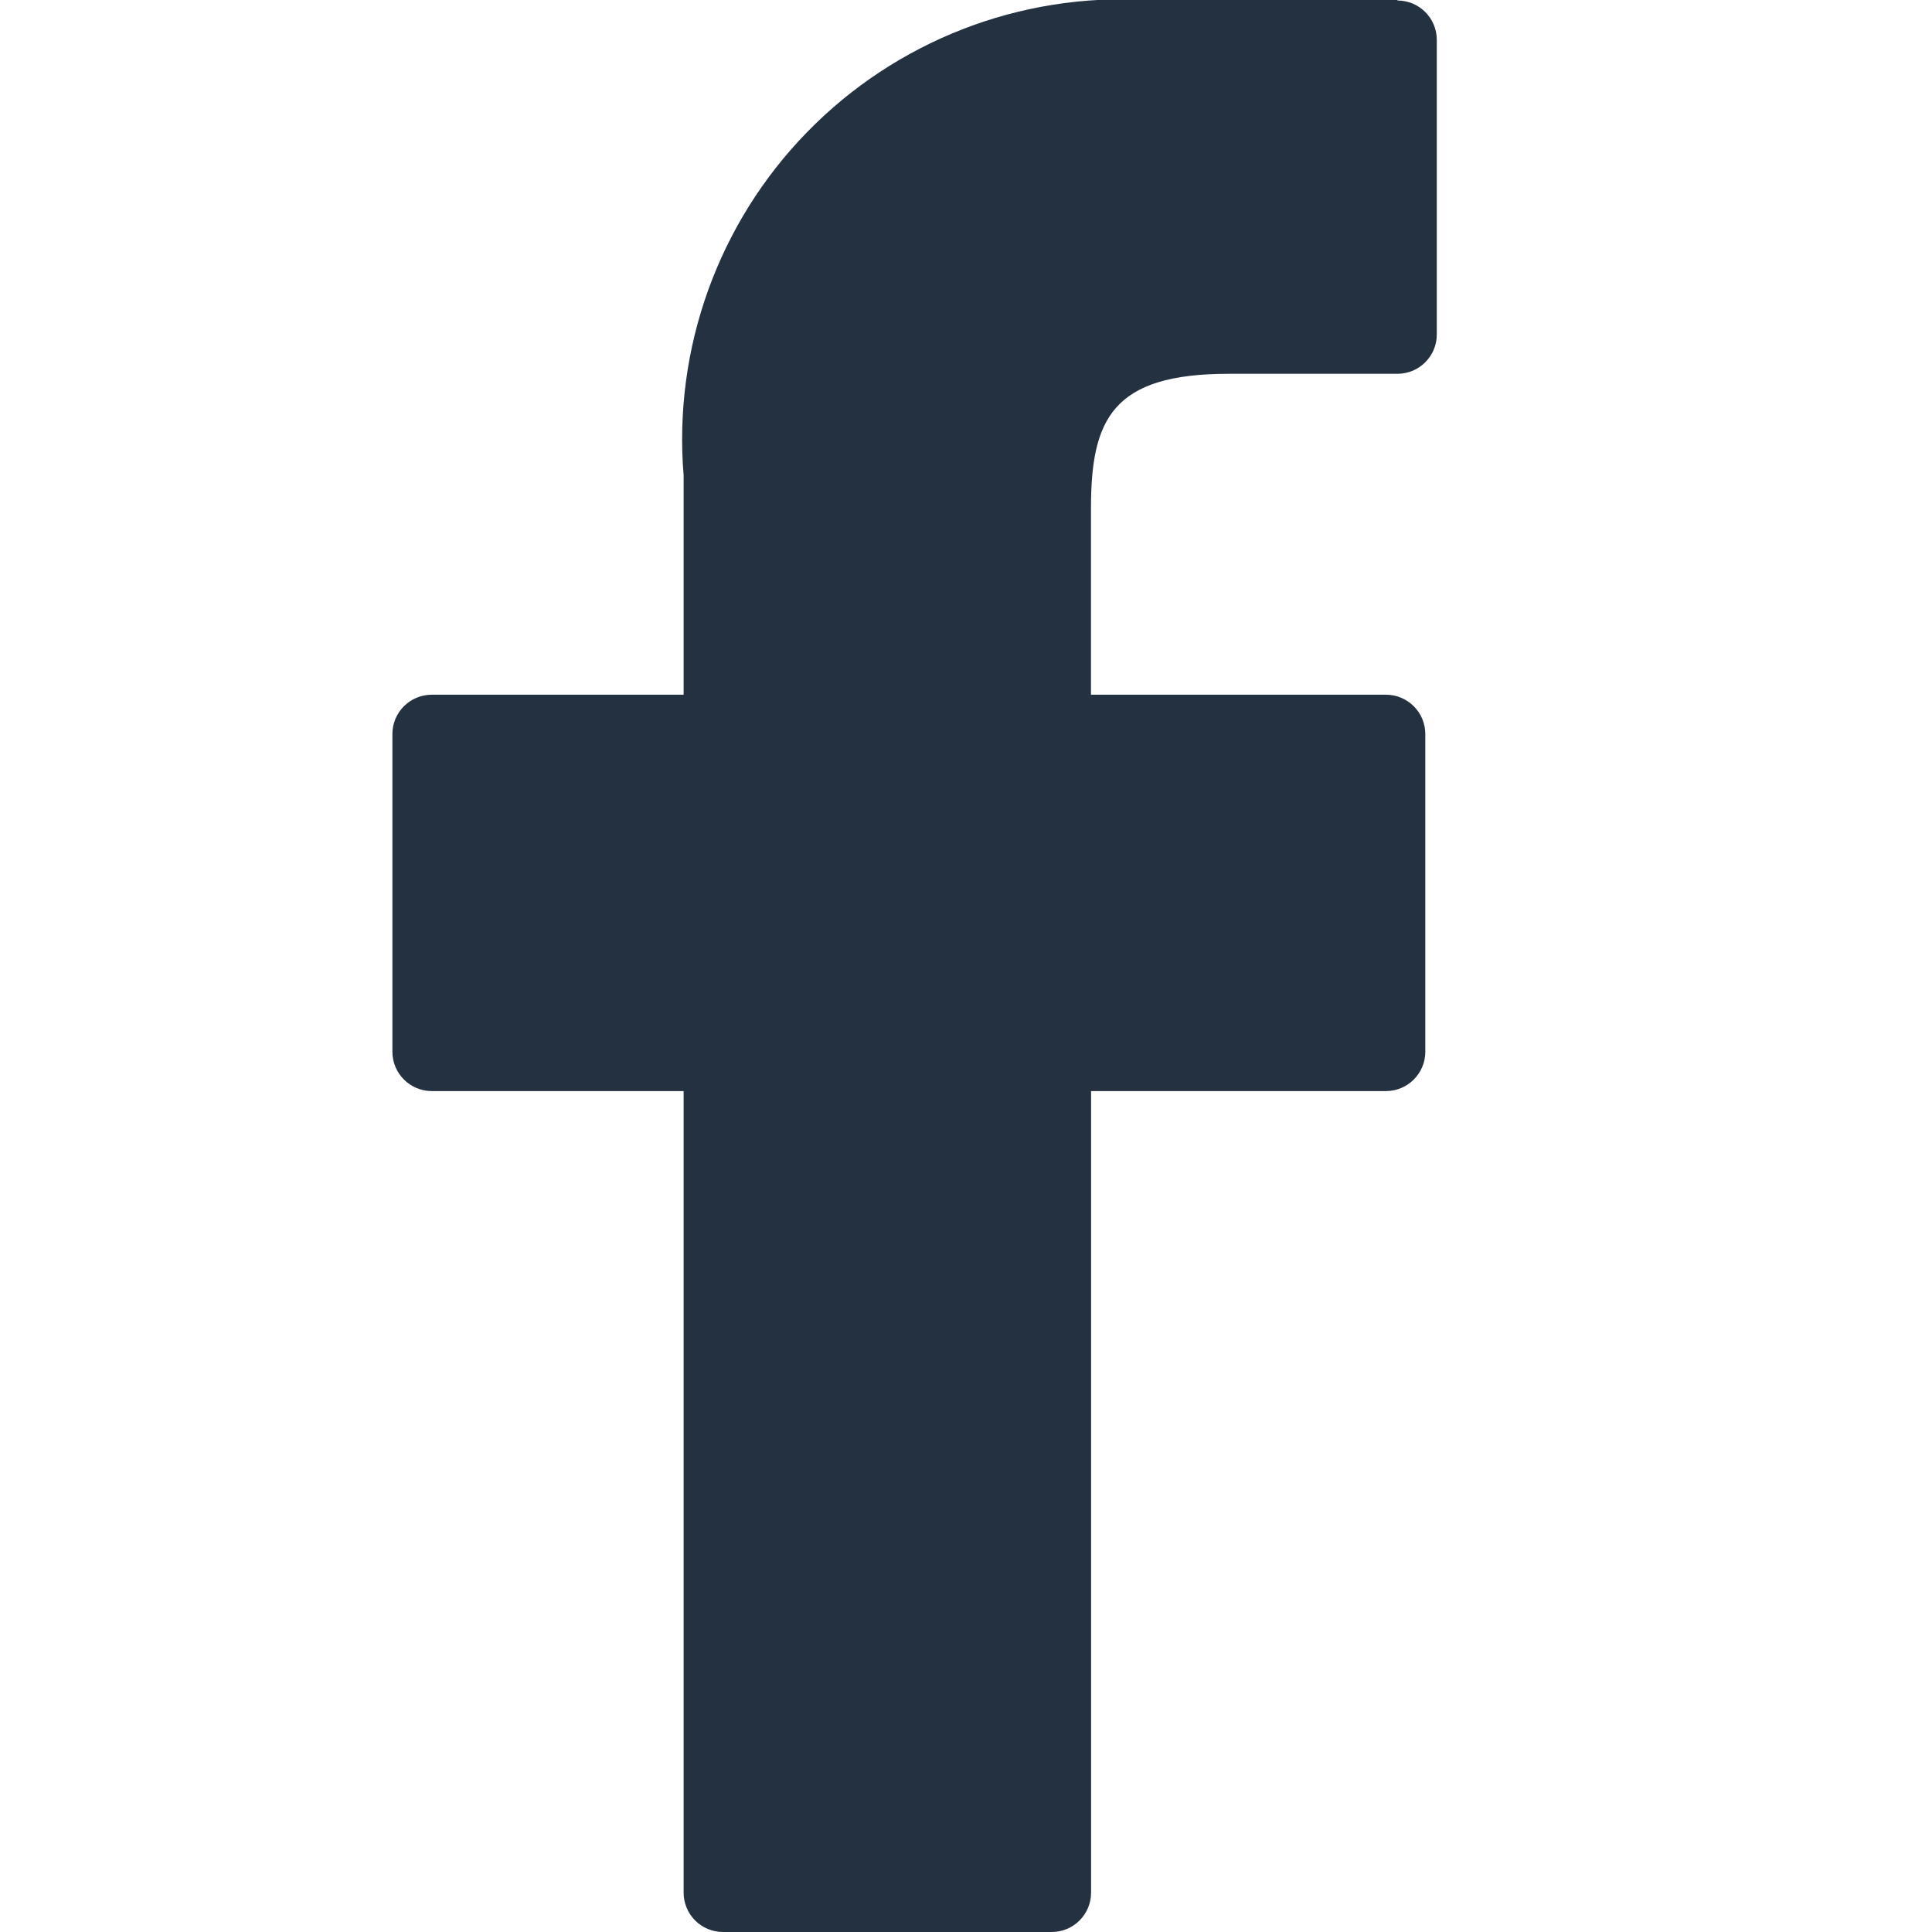
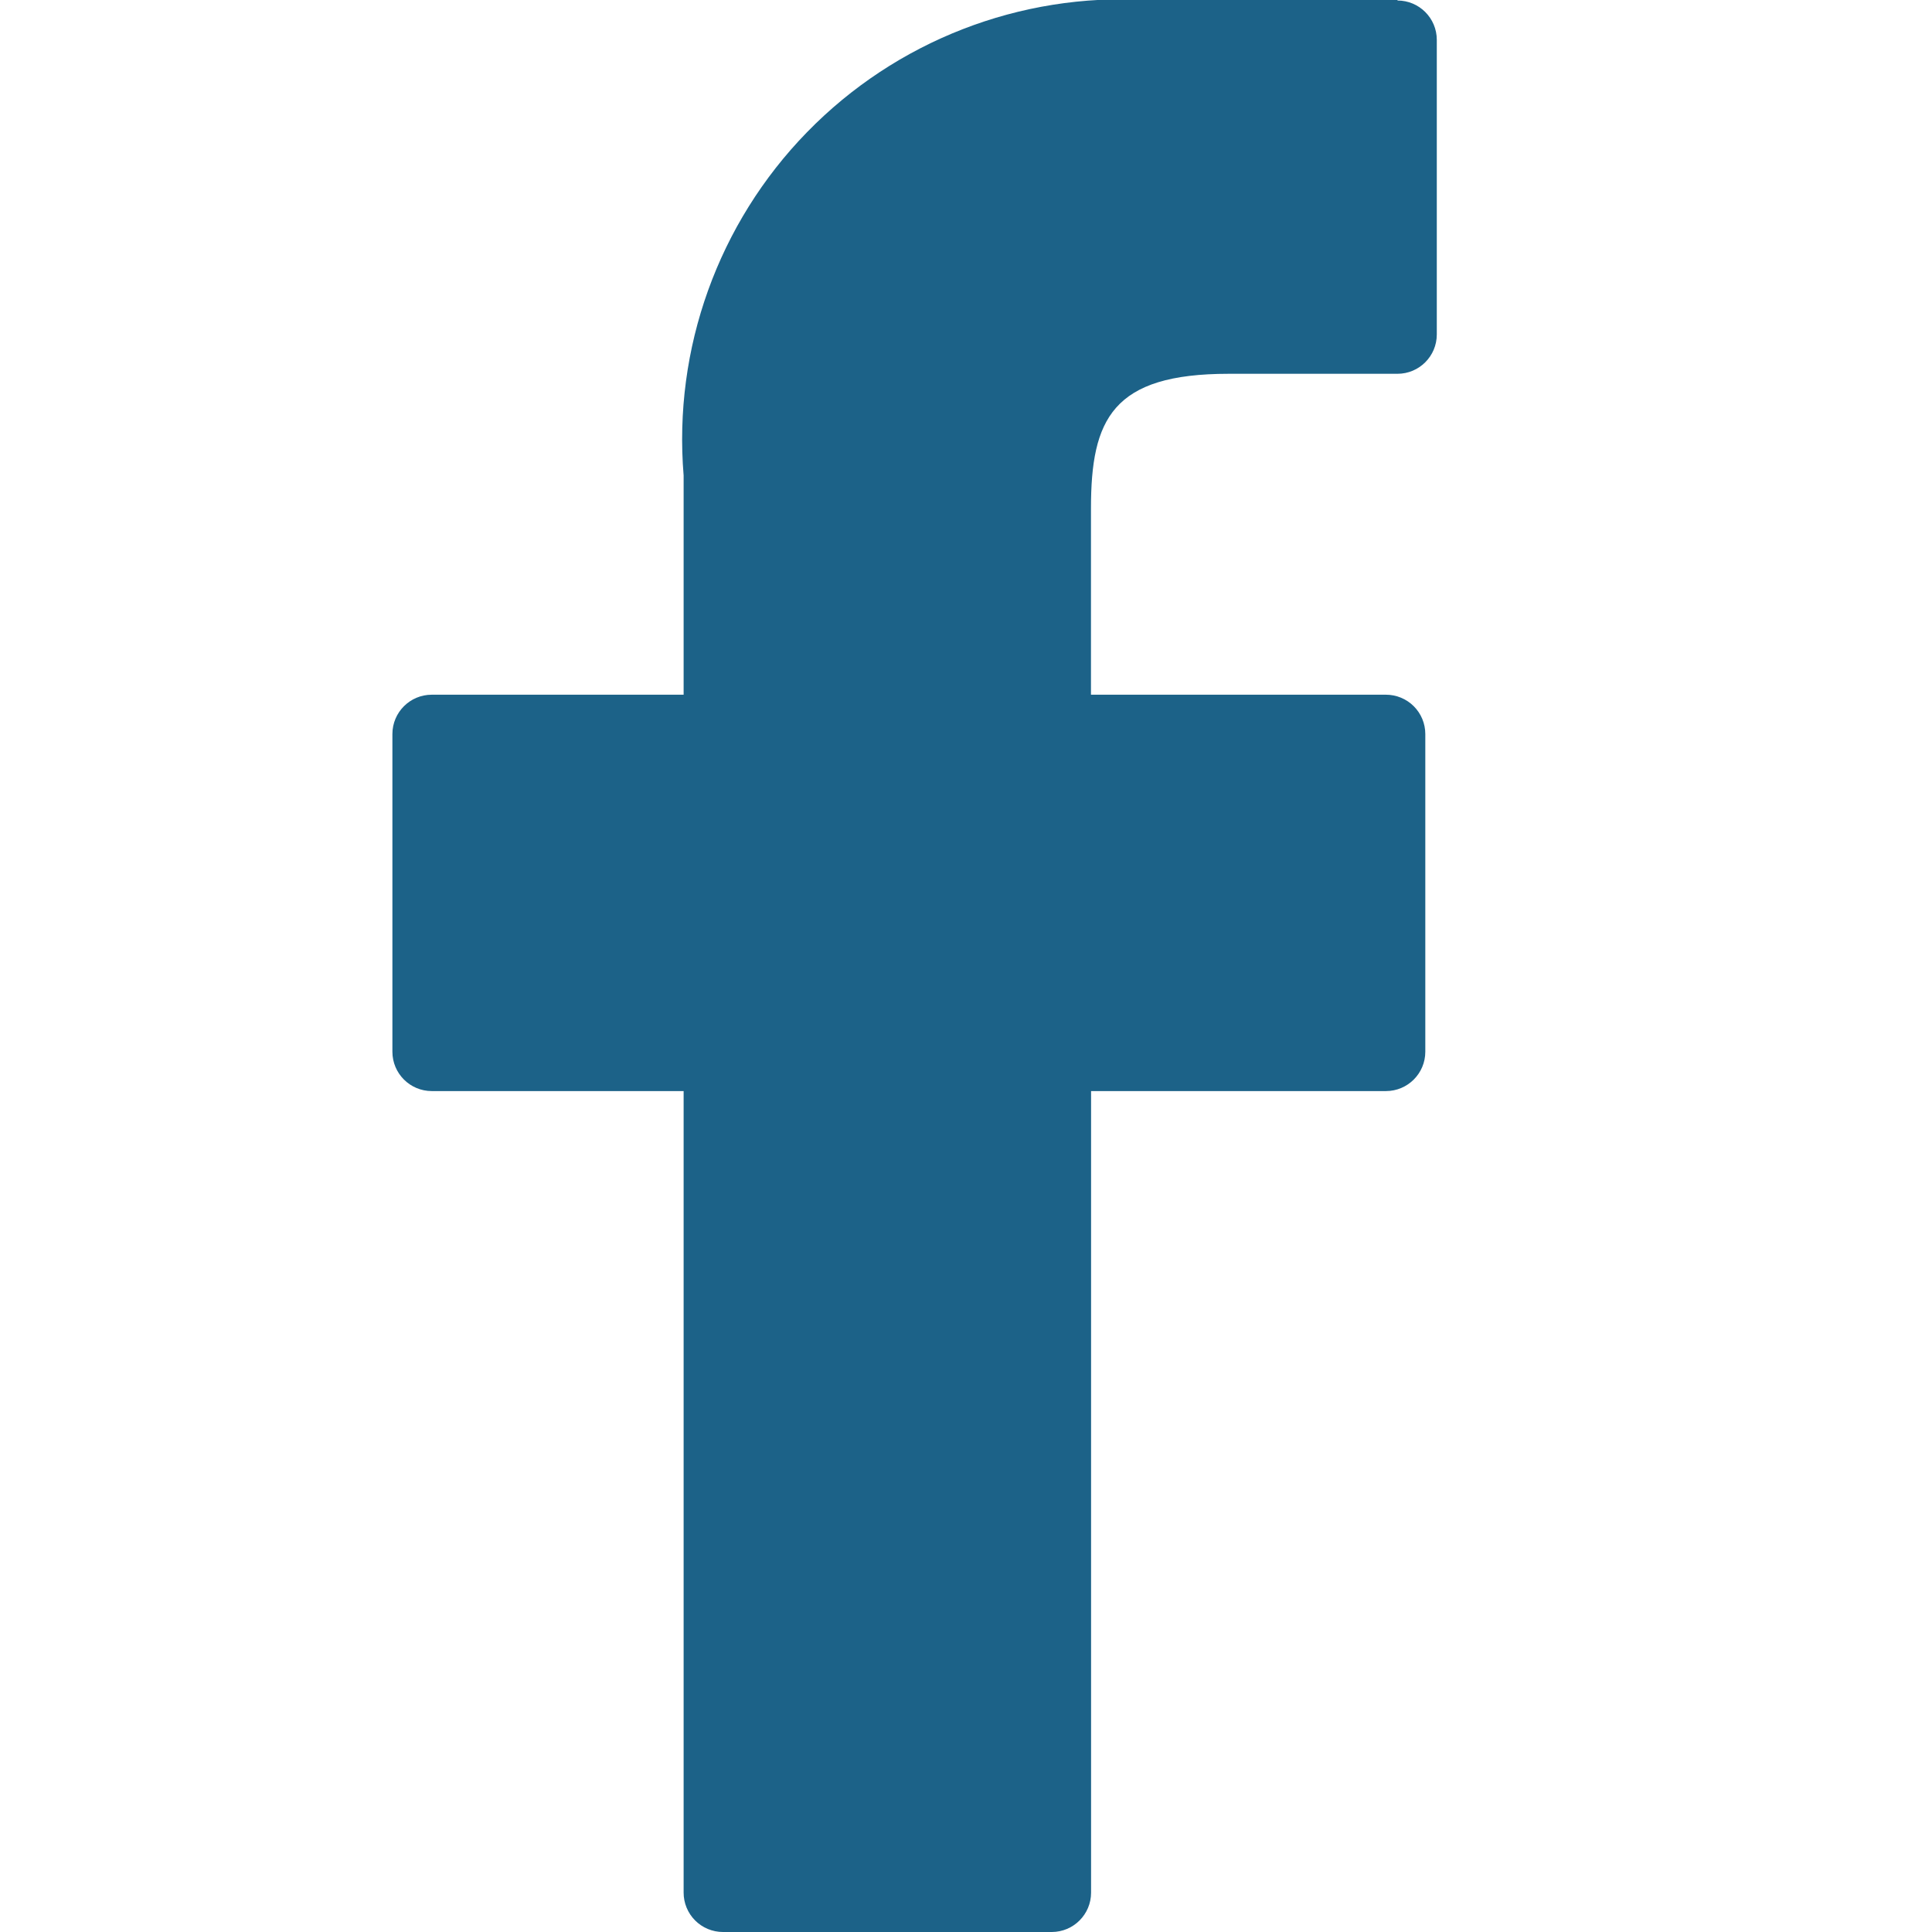
<svg xmlns="http://www.w3.org/2000/svg" width="19" height="19" viewBox="0 0 19 19">
  <defs>
-     <style>.a,.c{fill:#243141;}.b{clip-path:url(#a);}.c{stroke:#c0ccda;stroke-width:0;}</style>
+     <style>.a,.c{fill:#1c6288;}.b{clip-path:url(#a);}.c{stroke:#c0ccda;stroke-width:0;}</style>
    <clipPath id="a">
      <rect class="a" width="19" height="19" transform="translate(-3.859)" />
    </clipPath>
  </defs>
  <g class="b" transform="translate(3.859)">
    <path class="c" d="M9.885,0,7.421,0A4.327,4.327,0,0,0,2.864,4.676V6.832H.387A.387.387,0,0,0,0,7.219v3.124a.387.387,0,0,0,.387.387H2.864v7.882A.387.387,0,0,0,3.251,19H6.484a.387.387,0,0,0,.387-.387V10.73h2.9a.387.387,0,0,0,.387-.387V7.219a.387.387,0,0,0-.388-.387H6.87V5c0-.878.21-1.324,1.354-1.324h1.66a.387.387,0,0,0,.387-.387V.392A.387.387,0,0,0,9.884.005Z" />
  </g>
</svg>
